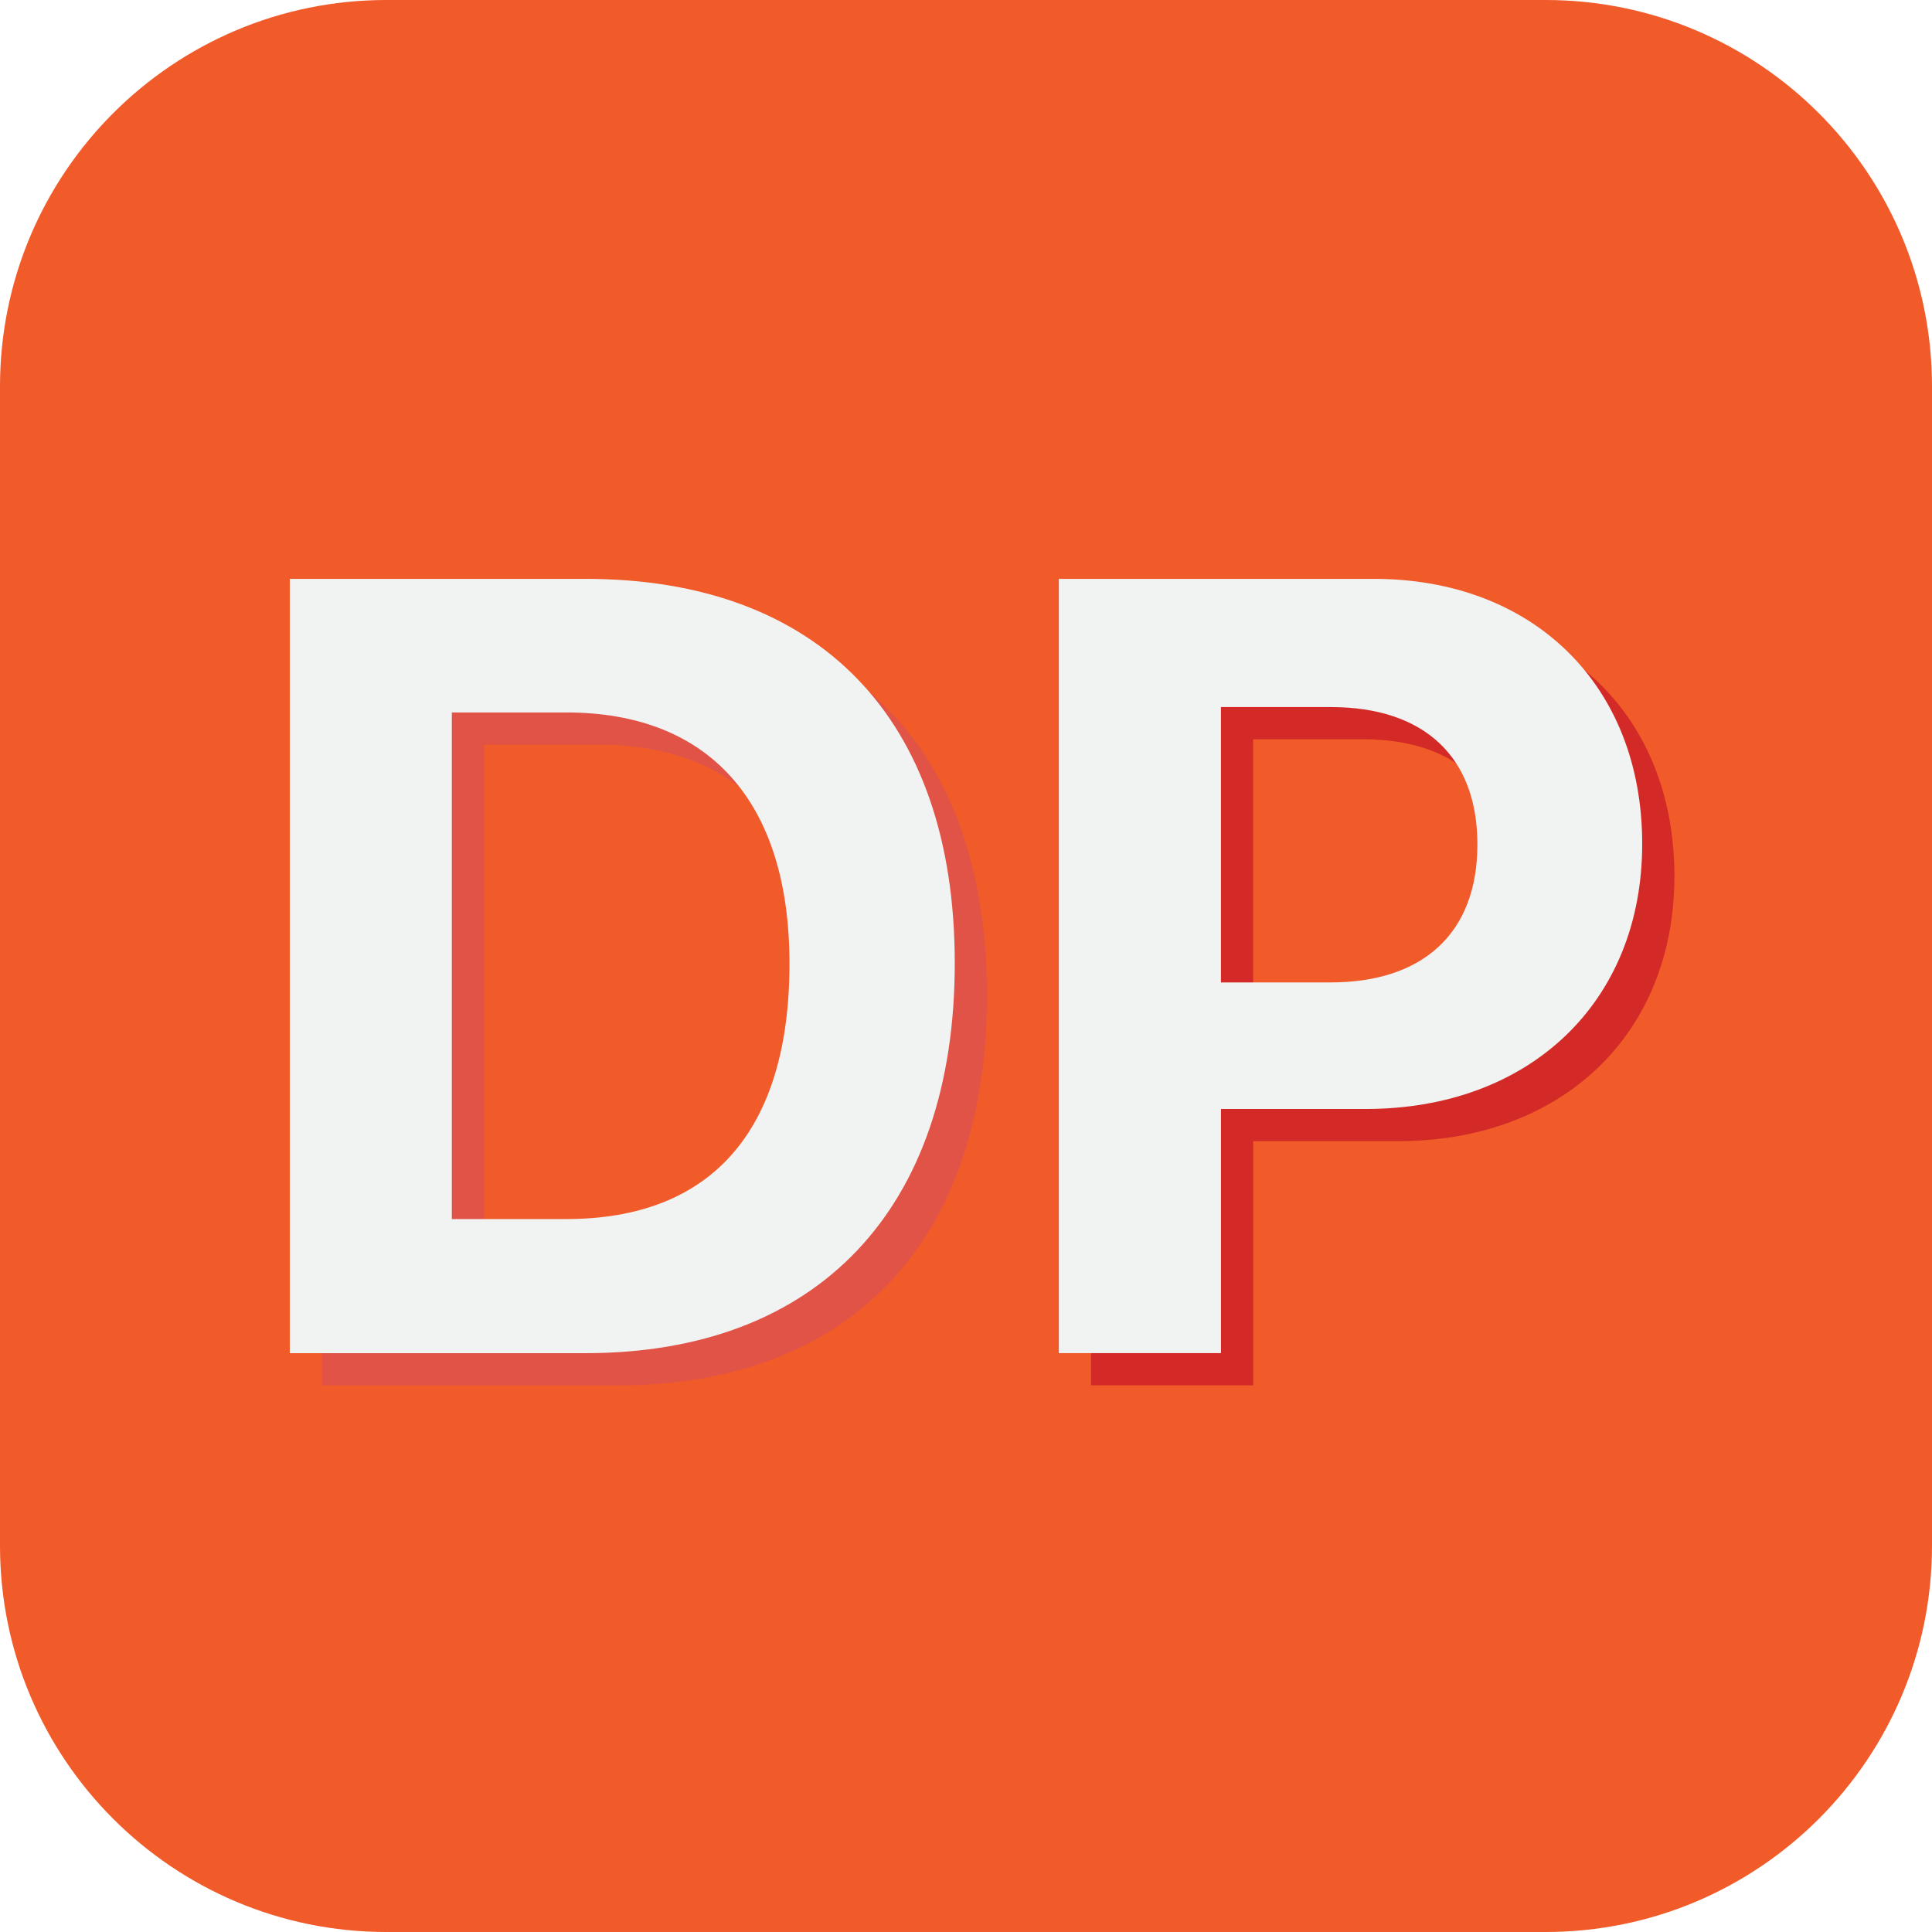
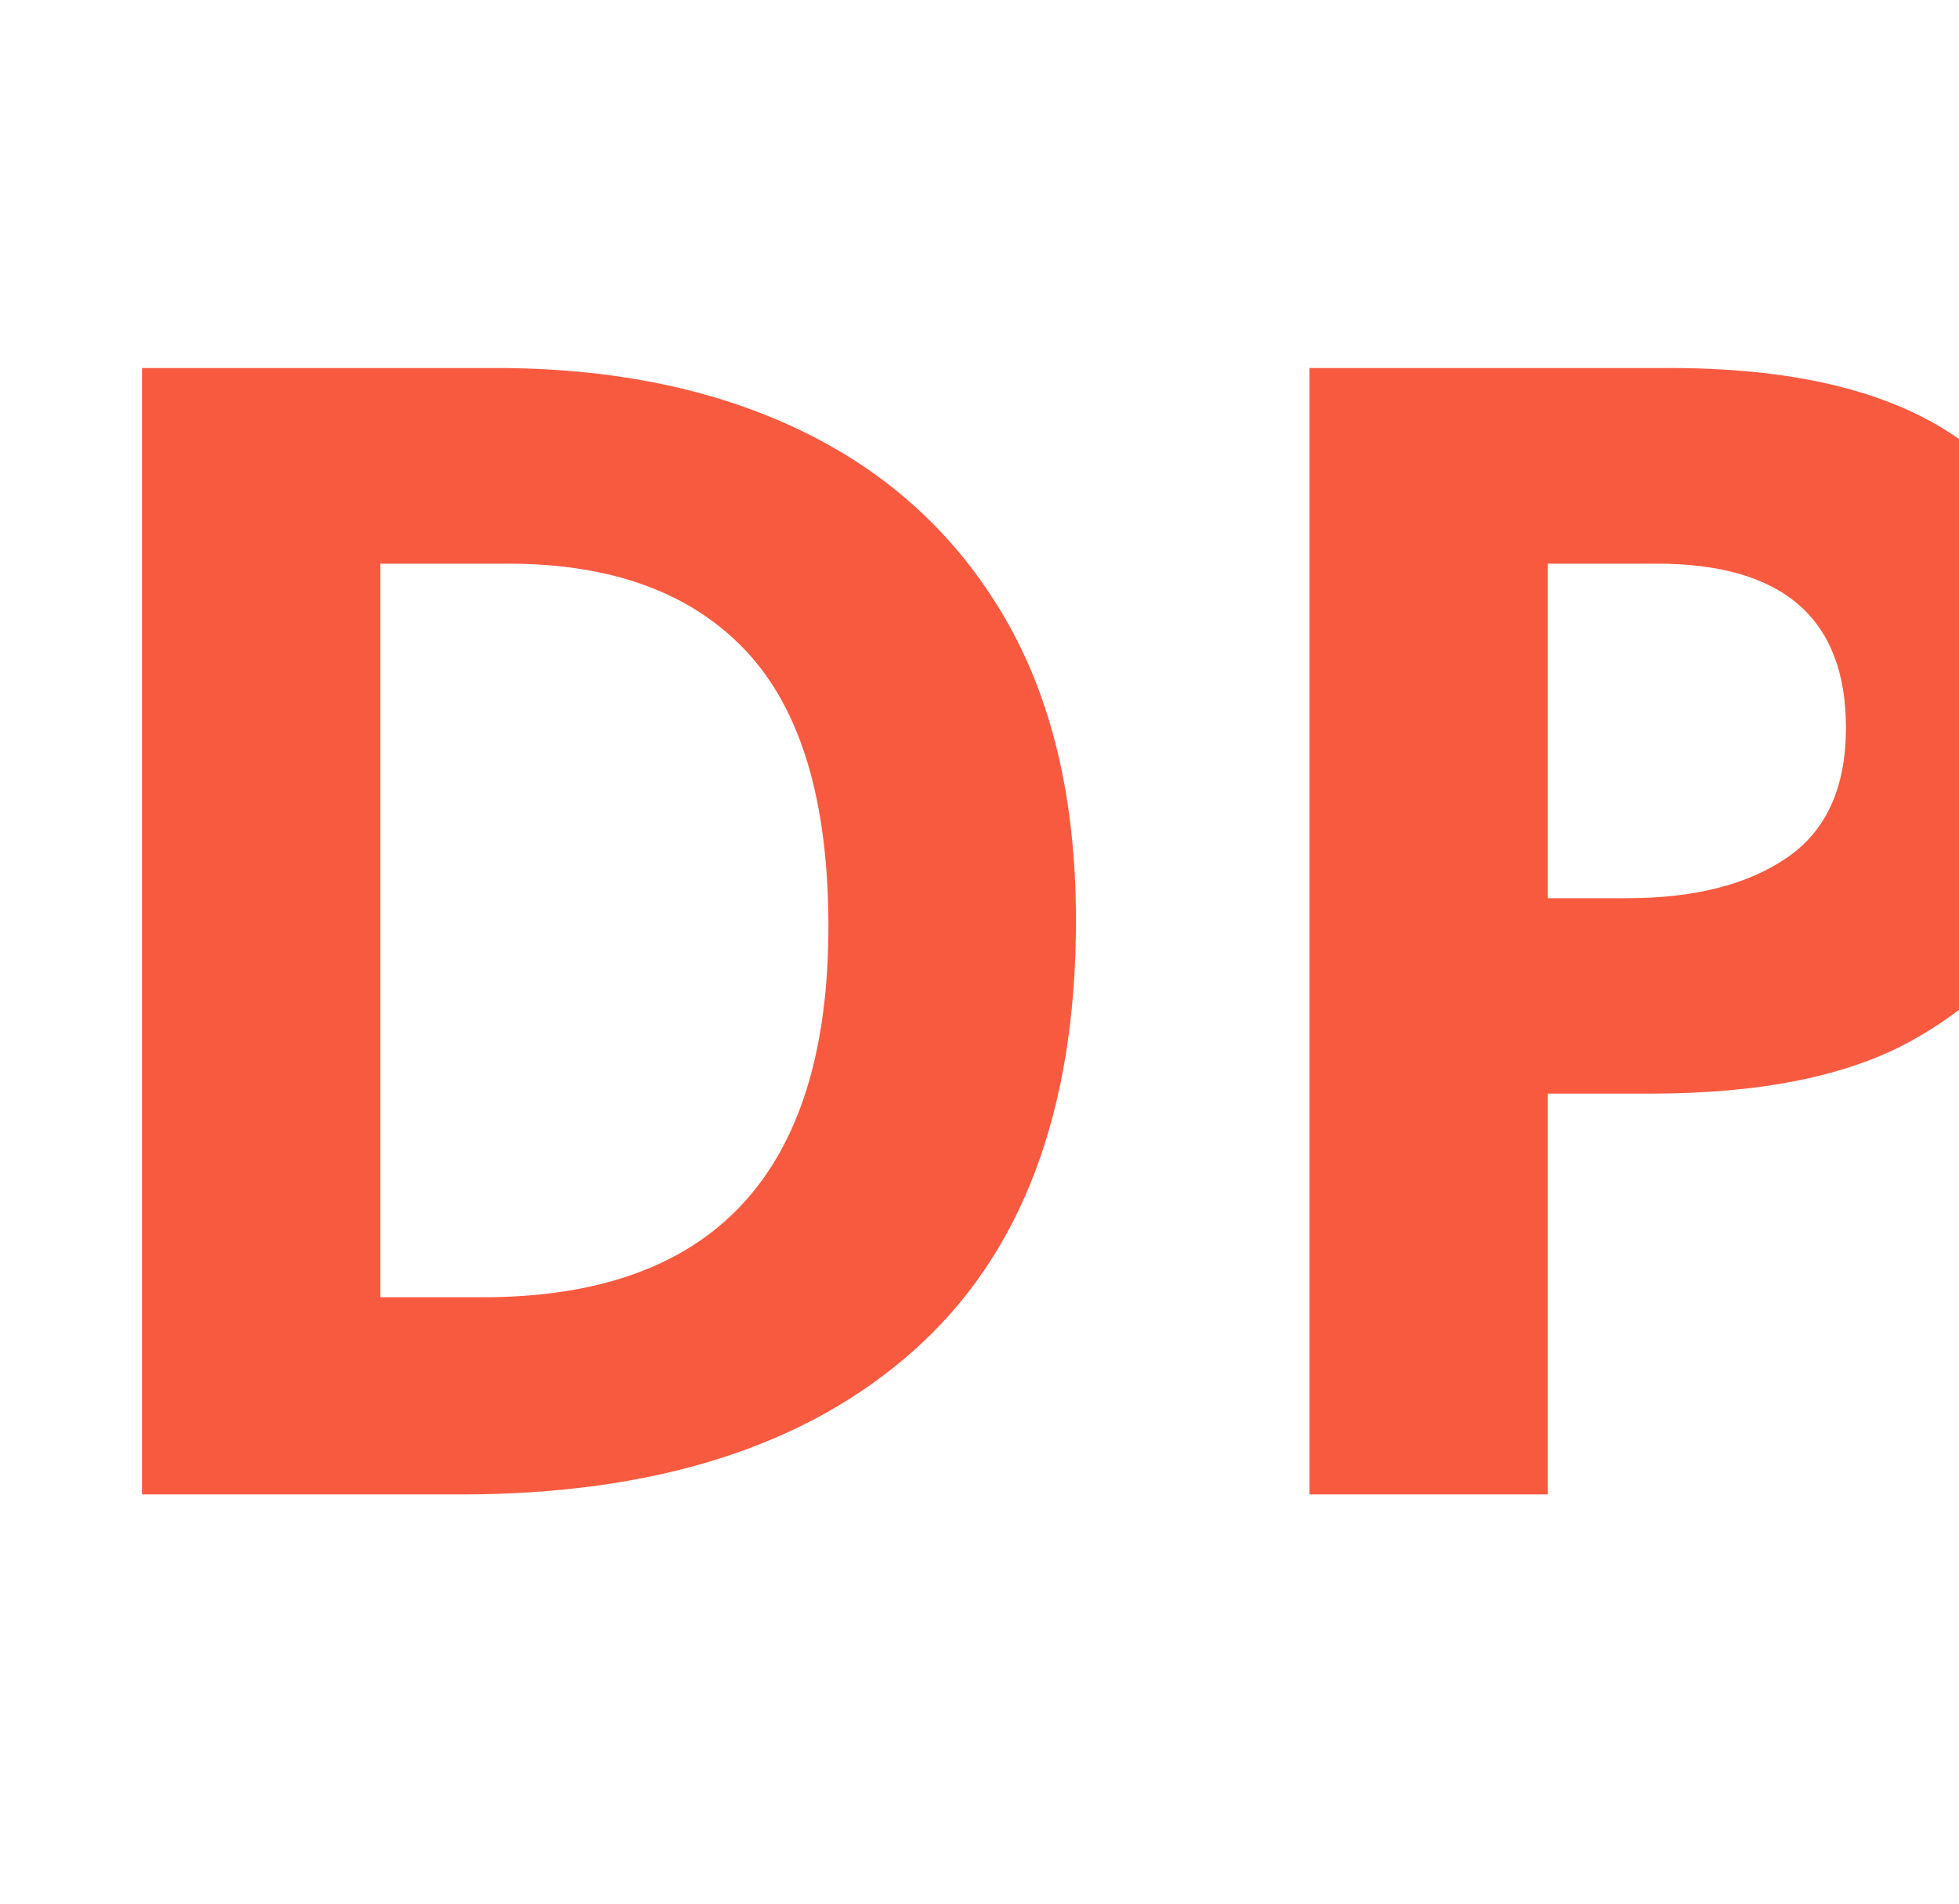
- <svg xmlns="http://www.w3.org/2000/svg" version="1.1" id="Layer_1" x="0px" y="0px" width="80px" height="80px" viewBox="0 0 60 60" enable-background="new 0 0 60 60" xml:space="preserve">
-   <path fill="#F15A29" d="M60,48c0,6.628-5.373,12-12,12H12C5.373,60,0,54.628,0,48V12C0,5.373,5.373,0,12,0h36  c6.627,0,12,5.373,12,12V48z" />
-   <g id="s">
-     <path fill="#e15347" d="M19.184,18.977c7.216,0,11.467,4.298,11.467,11.934c0,7.632-4.251,12.113-11.467,12.113H10V18.977H19.184z    M15.032,38.859h3.553c4.499,0,6.933-2.734,6.933-7.934c0-5.032-2.5-7.799-6.933-7.799h-3.553V38.859z" />
-     <path fill="#D32A27" d="M43.668,18.977C48.6,18.977,52,22.26,52,27.209c0,4.934-3.517,8.231-8.581,8.231h-4.501v7.583h-5.035   V18.977H43.668z M38.918,31.51h3.4c2.881,0,4.564-1.534,4.564-4.284c0-2.732-1.663-4.267-4.551-4.267h-3.414V31.51z" />
-   </g>
-   <g id="w">
-     <path fill="#F1F2F2" d="M18.184,17.977c7.216,0,11.467,4.298,11.467,11.934c0,7.632-4.251,12.113-11.467,12.113H9V17.977H18.184z    M14.032,37.859h3.553c4.499,0,6.933-2.734,6.933-7.934c0-5.032-2.5-7.799-6.933-7.799h-3.553V37.859z" />
-     <path fill="#F1F2F2" d="M42.668,17.977C47.6,17.977,51,21.26,51,26.209c0,4.934-3.517,8.231-8.581,8.231h-4.501v7.583h-5.035   V17.977H42.668z M37.918,30.51h3.4c2.881,0,4.564-1.534,4.564-4.284c0-2.732-1.663-4.267-4.551-4.267h-3.414V30.51z" />
+ <svg xmlns="http://www.w3.org/2000/svg" viewBox="0 0 119.2 115.83">
+   <defs>
+     <style>.cls-1{font-size:96px;fill:#f85a40;font-family:SanFranciscoDisplay-Bold, San Francisco Display;font-weight:700;}</style>
+   </defs>
+   <g id="Layer_2" data-name="Layer 2">
+     <g id="Layer_1-2" data-name="Layer 1">
+       <text class="cls-1" transform="translate(0 90.94)">DP</text>
+     </g>
  </g>
</svg>
